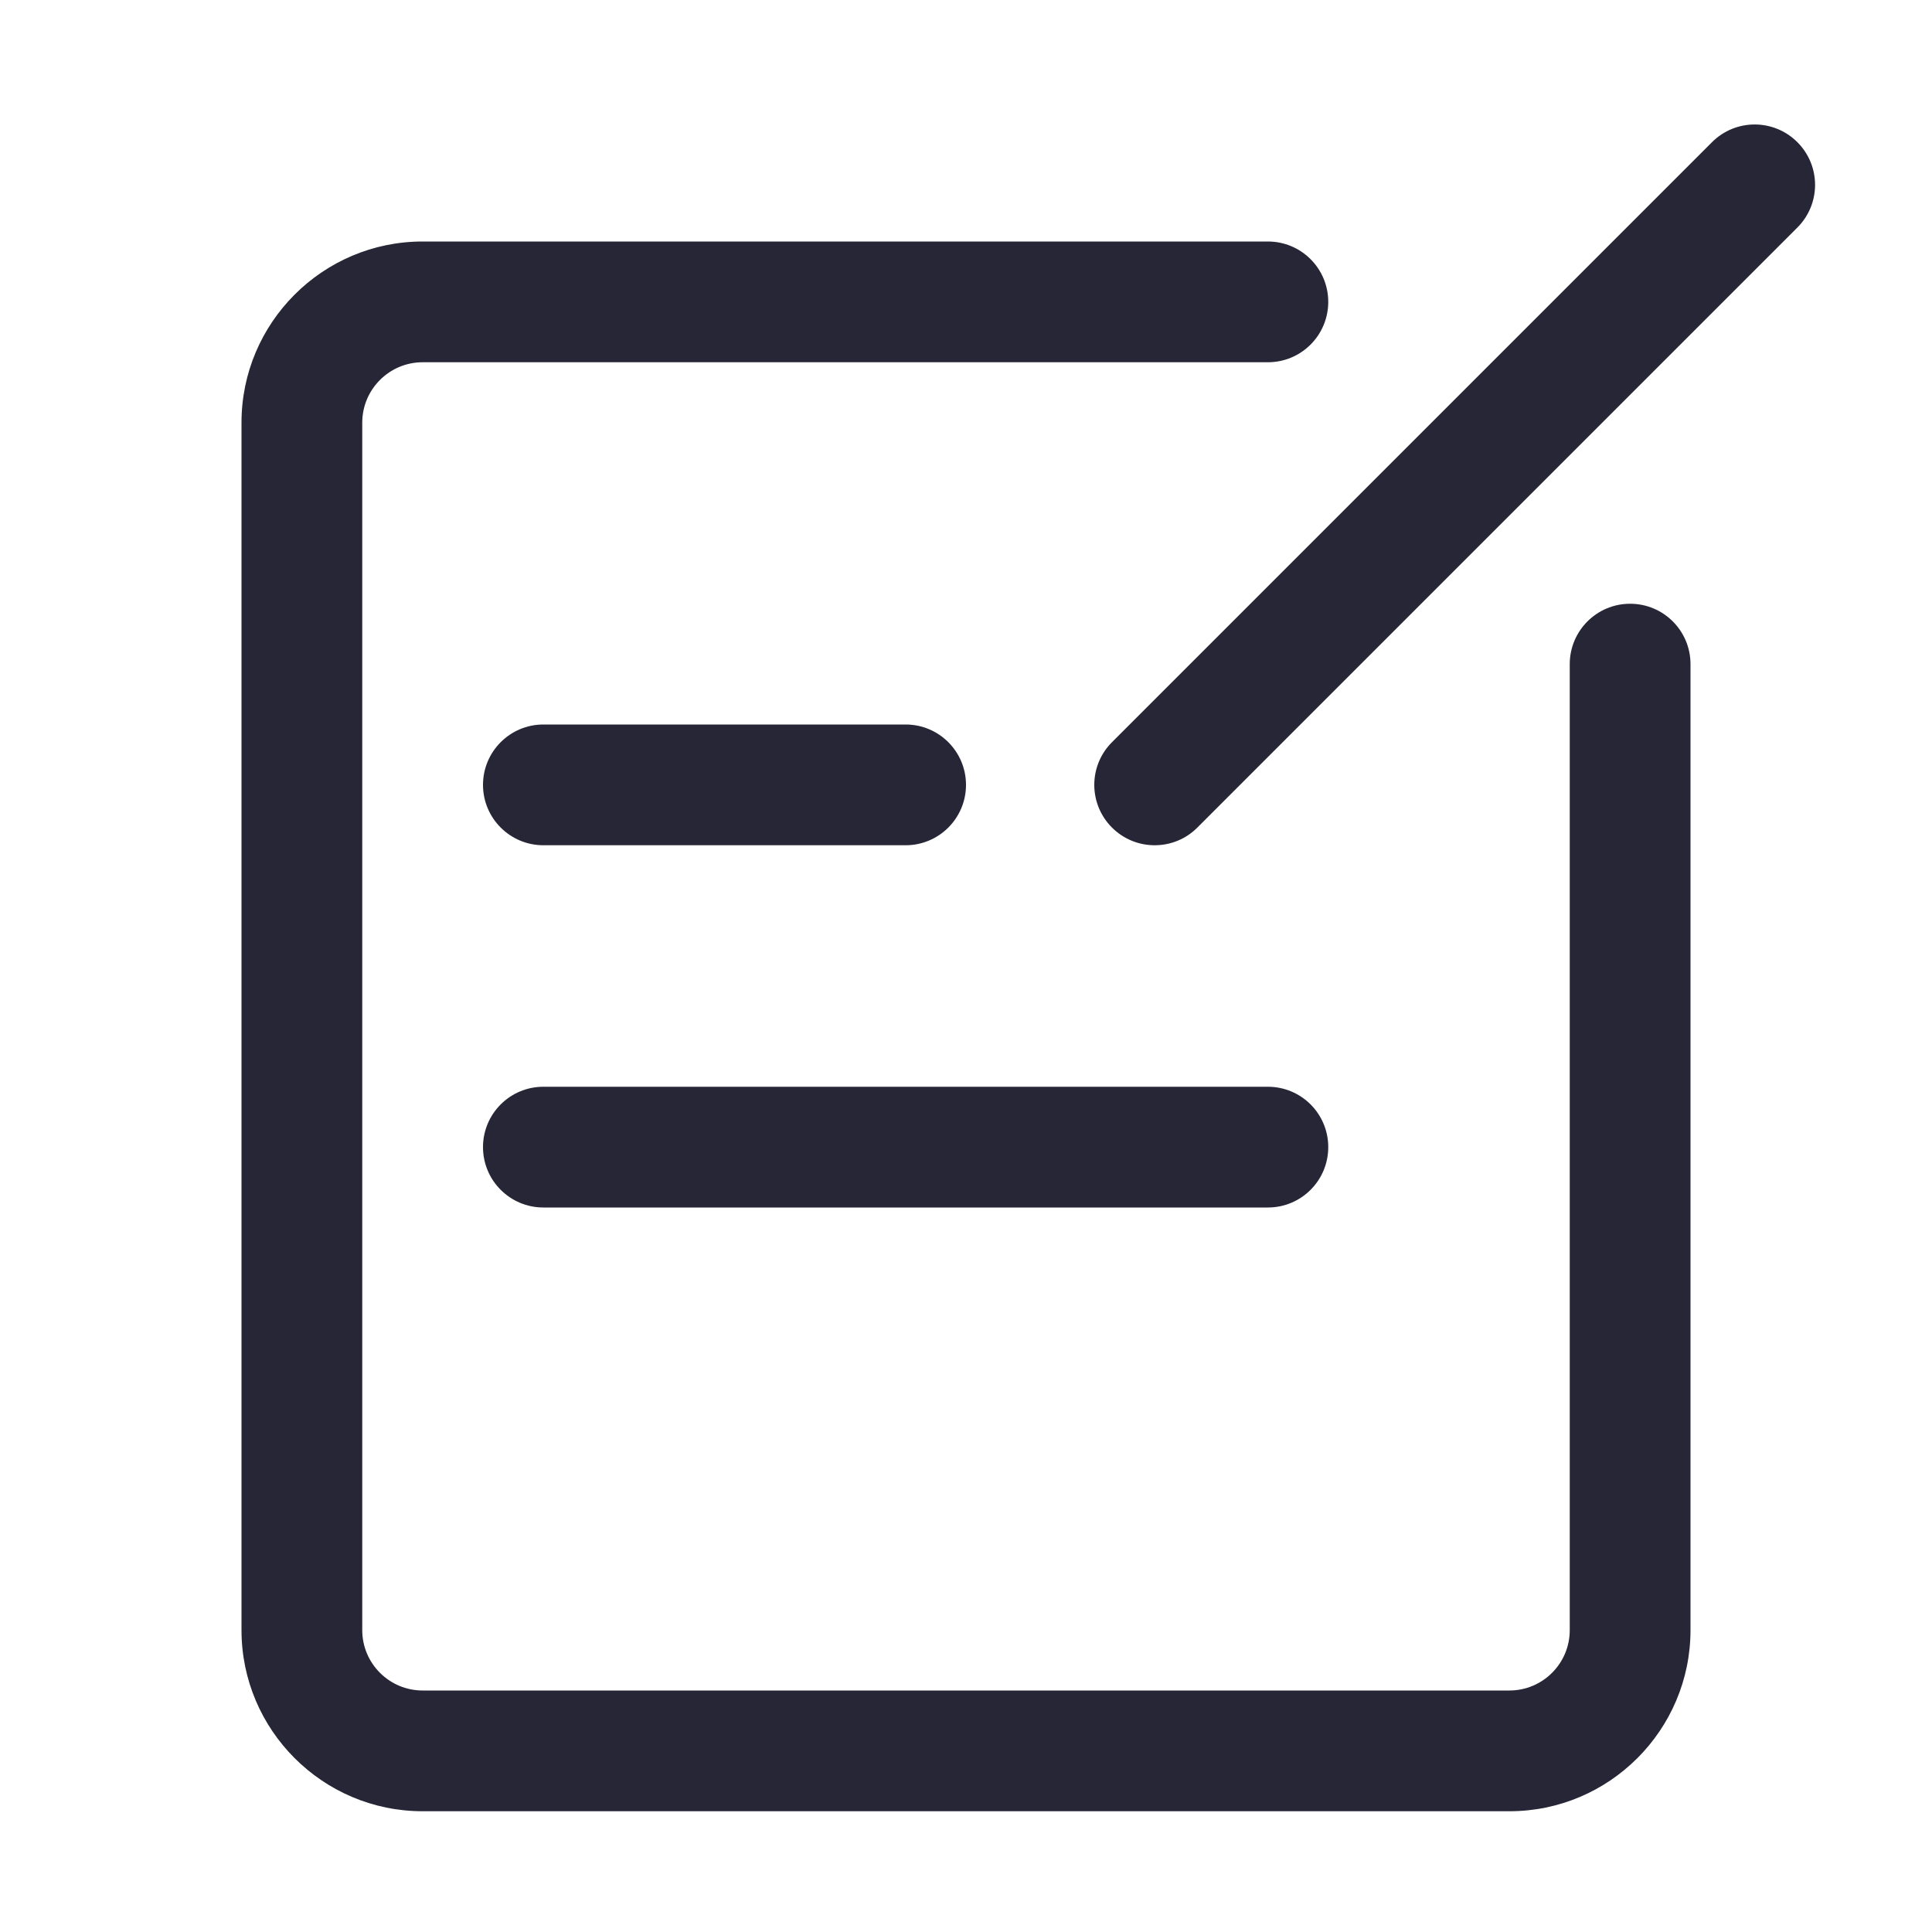
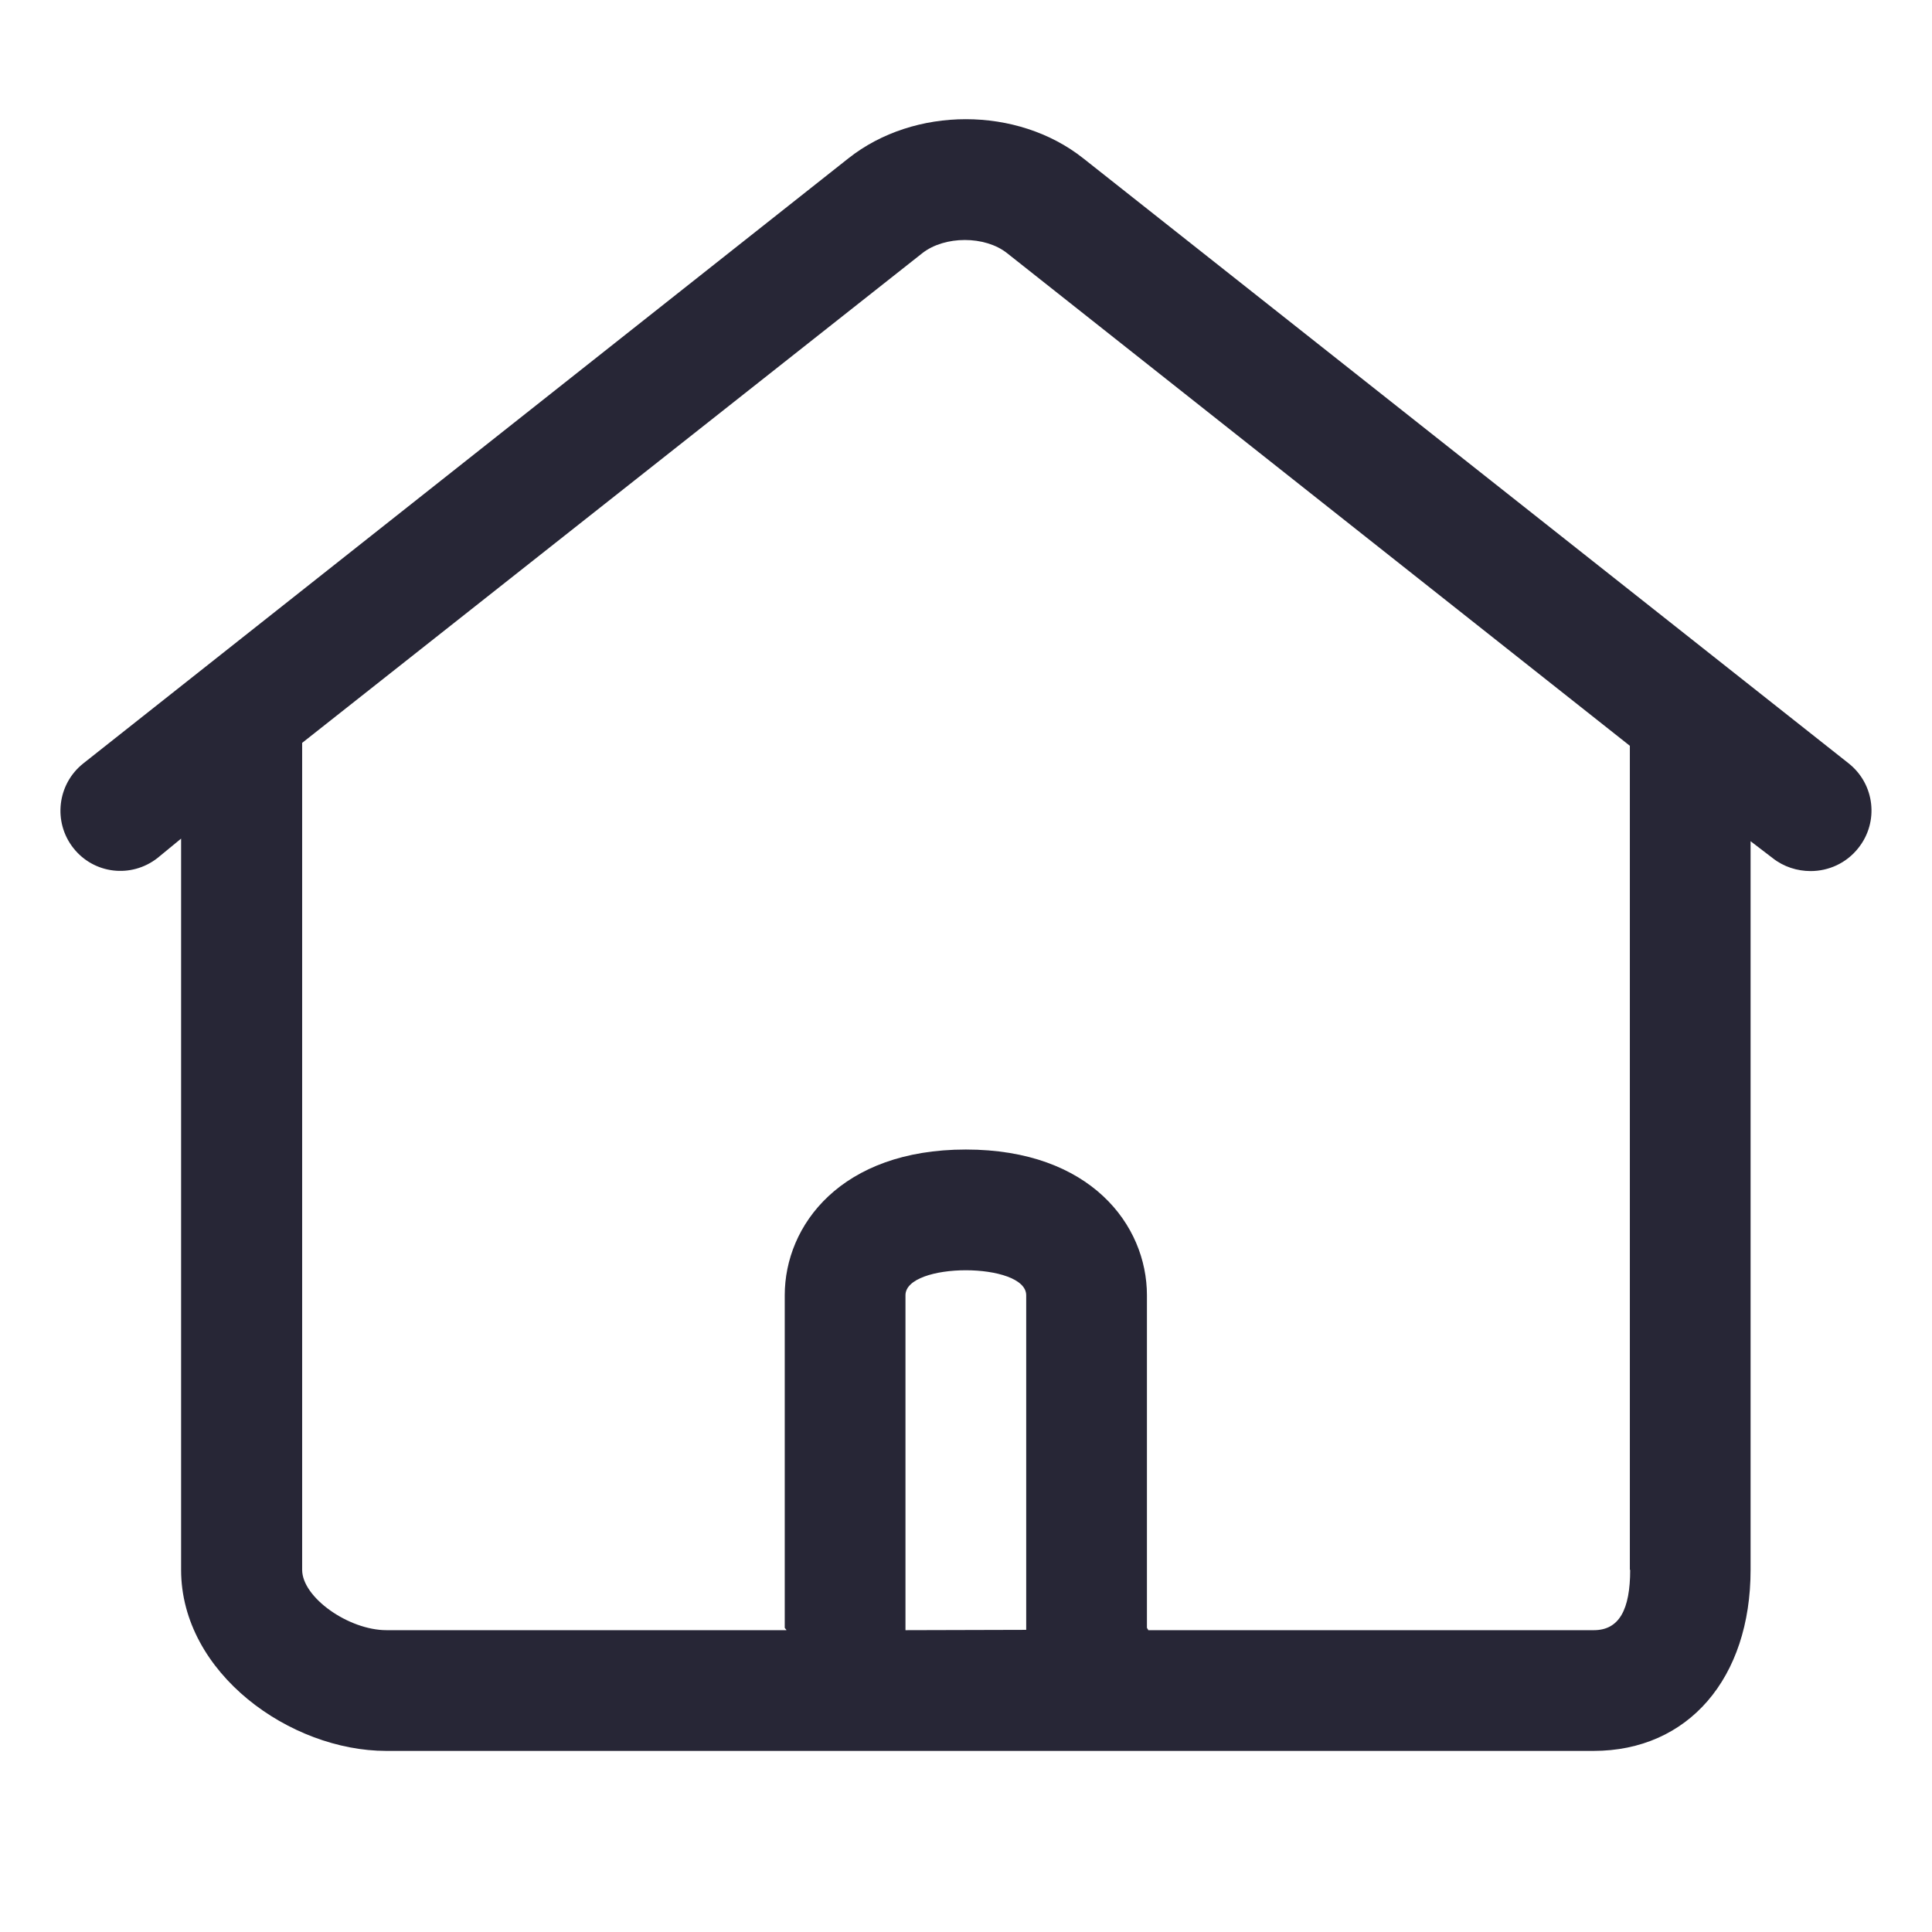
<svg xmlns="http://www.w3.org/2000/svg" version="1.1" width="200" height="200" viewBox="0 0 200 200">
  <defs>
    <style type="text/css">
@font-face {
  font-family: "ifont";
  src: url("//at.alicdn.com/t/font_1442373896_4754455.eot?#iefix") format("embedded-opentype"), url("//at.alicdn.com/t/font_1442373896_4754455.woff") format("woff"), url("//at.alicdn.com/t/font_1442373896_4754455.ttf") format("truetype"), url("//at.alicdn.com/t/font_1442373896_4754455.svg#ifont") format("svg");
}

</style>
  </defs>
  <g class="transform-group">
    <g transform="scale(0.1953125, 0.1953125)">
-       <path d="M800 960 224 960c-52.928 0-96-43.072-96-96L128 224c0-52.928 43.072-96 96-96l448 0c17.696 0 32 14.336 32 32s-14.304 32-32 32L224 192C206.368 192 192 206.368 192 224l0 640c0 17.664 14.368 32 32 32l576 0c17.664 0 32-14.336 32-32L832 352c0-17.664 14.304-32 32-32s32 14.336 32 32l0 512C896 916.928 852.928 960 800 960zM612 448c-8.192 0-16.384-3.136-22.624-9.376-12.512-12.512-12.512-32.736 0-45.248l318.016-318.016c12.512-12.512 32.736-12.512 45.248 0s12.512 32.736 0 45.248l-318.016 318.016C628.384 444.896 620.192 448 612 448zM480 448 288 448c-17.664 0-32-14.336-32-32s14.336-32 32-32l192 0c17.664 0 32 14.336 32 32S497.664 448 480 448zM672 640 288 640c-17.664 0-32-14.304-32-32s14.336-32 32-32l384 0c17.696 0 32 14.304 32 32S689.696 640 672 640z" fill="#272636" />
+       <path d="M979.792 404.577 574.183 83.943c-34.919-27.694-89.619-27.694-124.538 0L44.208 404.577c-13.933 11.009-16.169 31.135-5.332 44.896s30.619 16.169 44.552 5.332l12.557-10.321 0 387.548c0 54.873 57.969 95.984 108.713 95.984l639.892 0c50.228 0 83.255-38.531 83.255-95.984L927.844 445.861l11.697 8.945c5.848 4.644 13.073 6.881 20.126 6.881 9.461 0 18.922-4.128 25.286-12.213C995.962 435.712 993.726 415.586 979.792 404.577zM479.919 864.027 479.919 686.508c0-8.773 15.997-13.245 31.995-13.245s31.995 4.472 31.995 13.245l0 177.347L479.919 864.027 479.919 864.027zM864.027 832.032c0 21.158-5.848 31.995-19.266 31.995L608.586 864.027c0-0.516-0.688-0.86-0.688-1.376L607.898 686.508c0-37.155-29.93-77.234-95.984-77.234s-95.984 40.079-95.984 77.234l0 176.142c0 0.516 0.86 0.86 0.86 1.376L204.869 864.027c-20.126 0-44.724-17.373-44.724-31.995L160.145 393.74 488.864 134.171c11.869-9.289 33.199-9.289 44.896 0l330.095 261.117L863.855 832.032z" fill="#272636" />
    </g>
  </g>
</svg>
